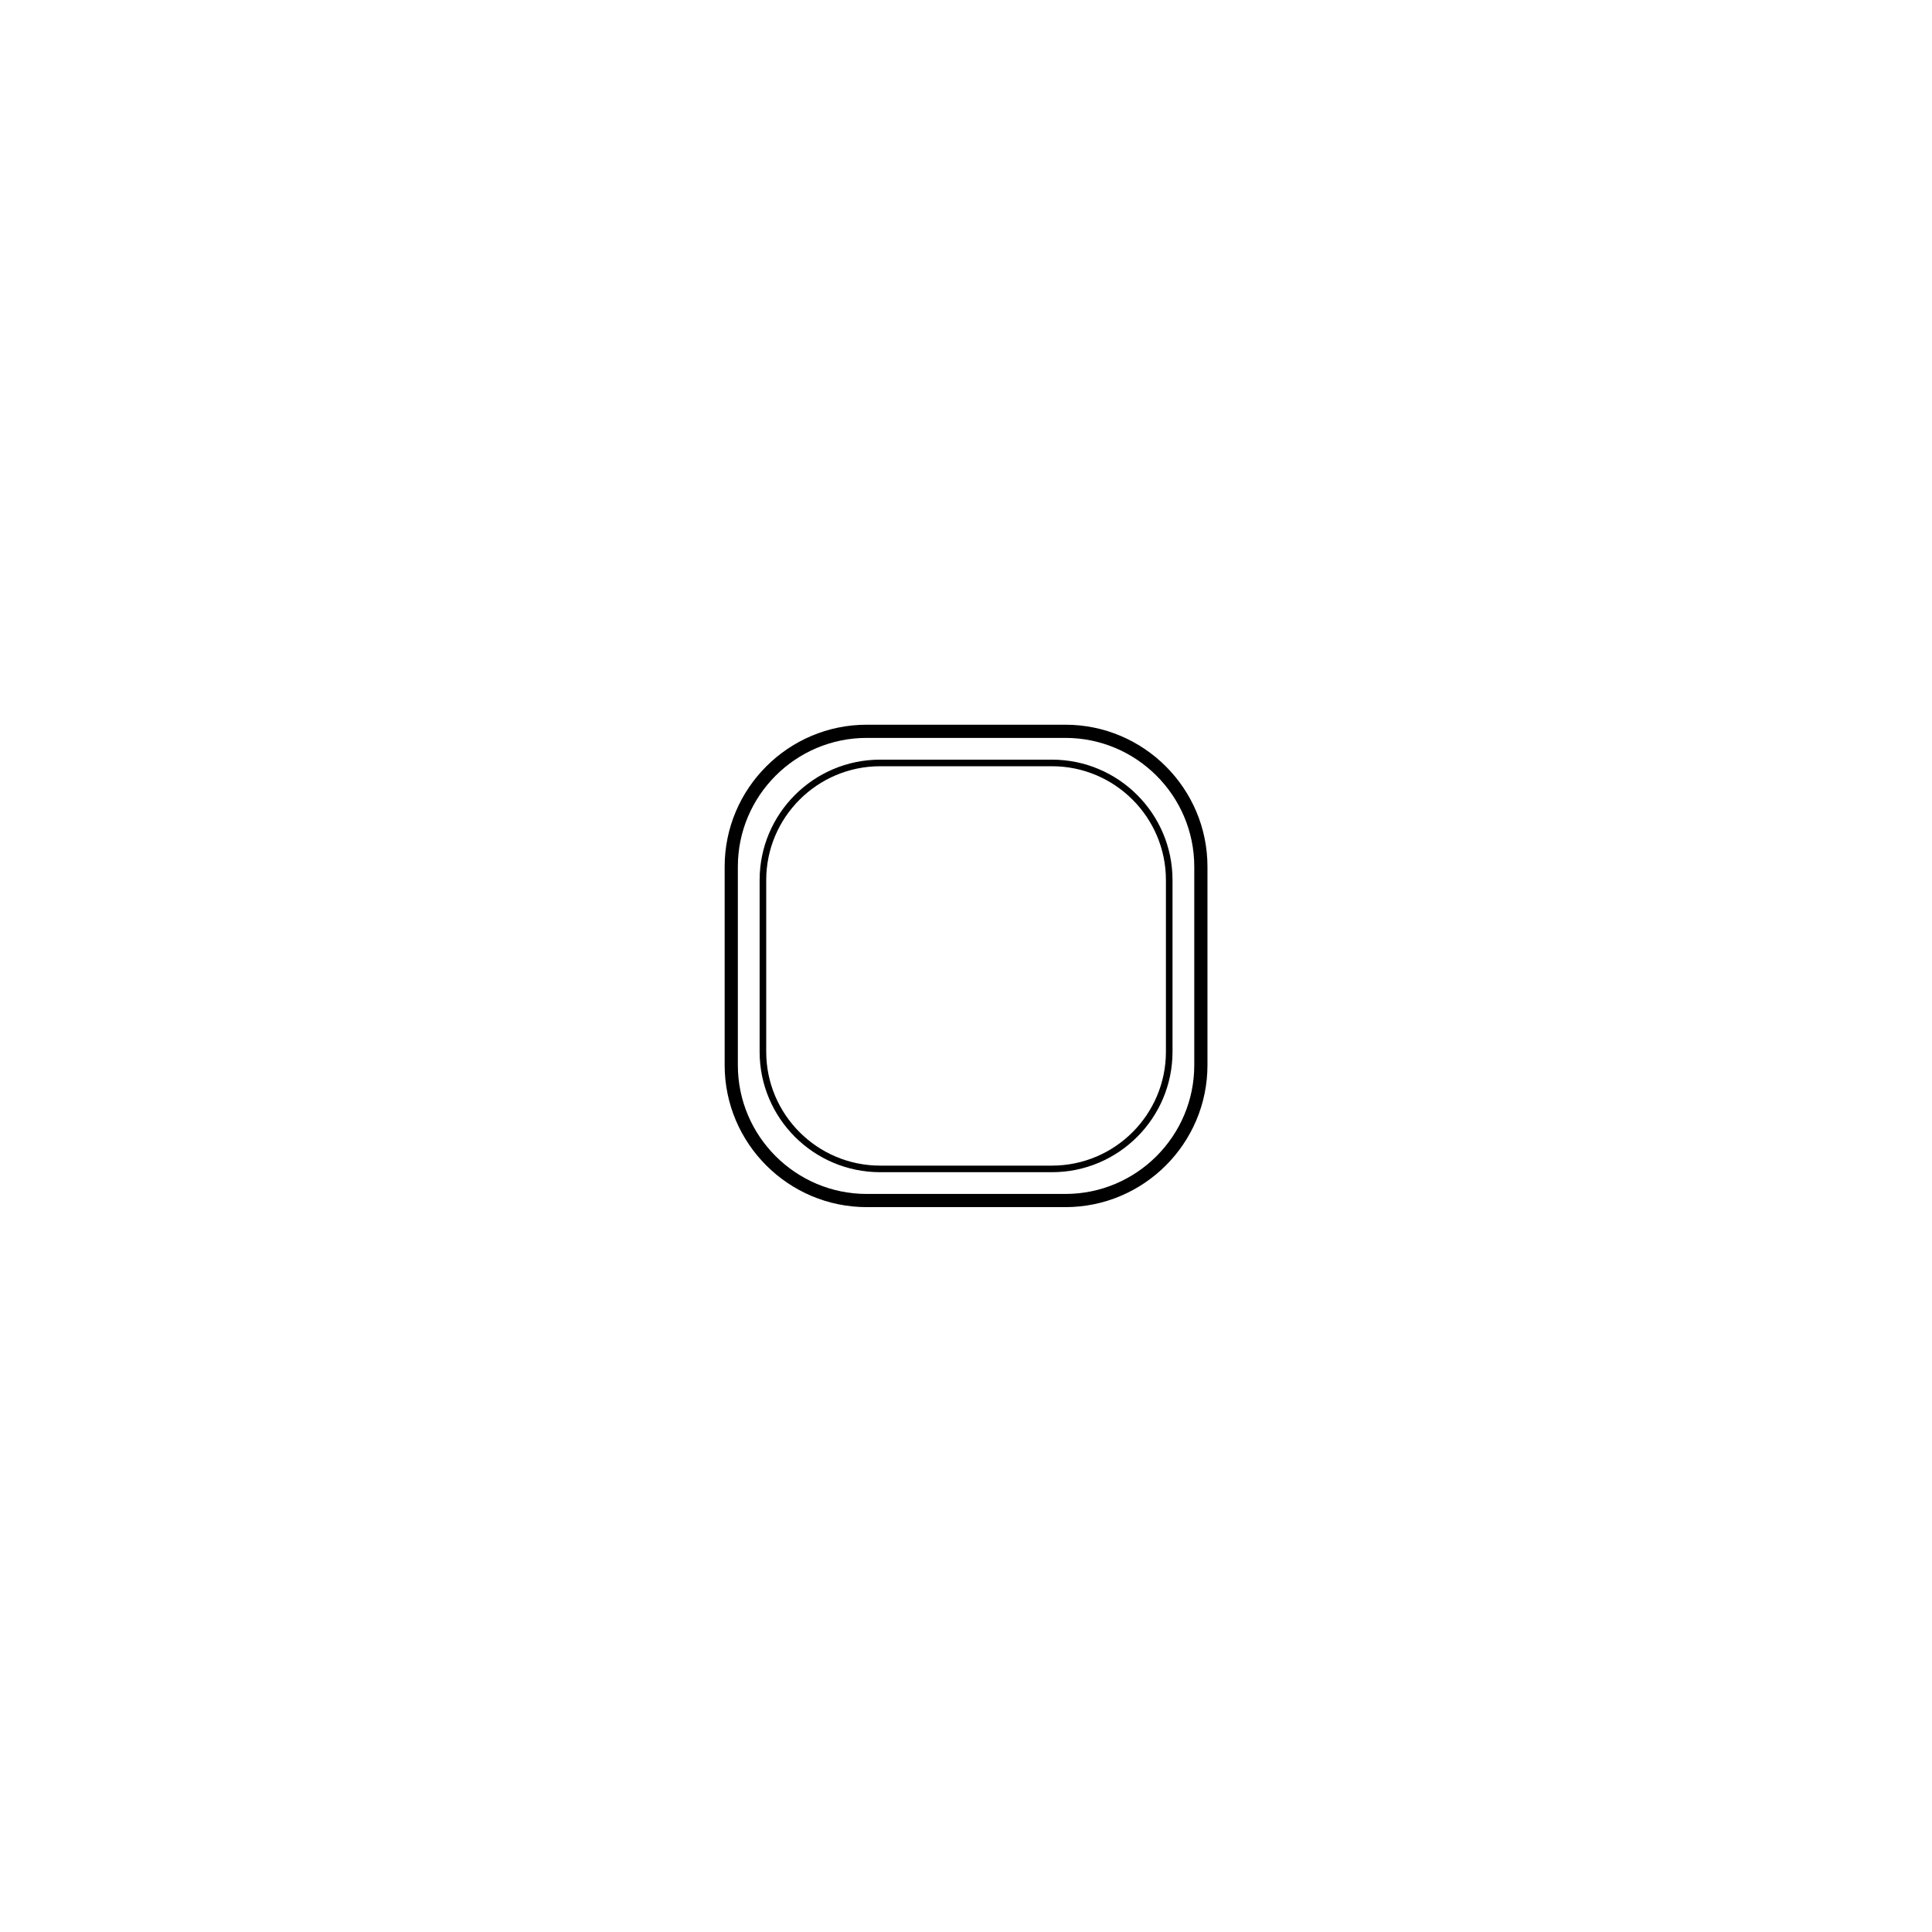
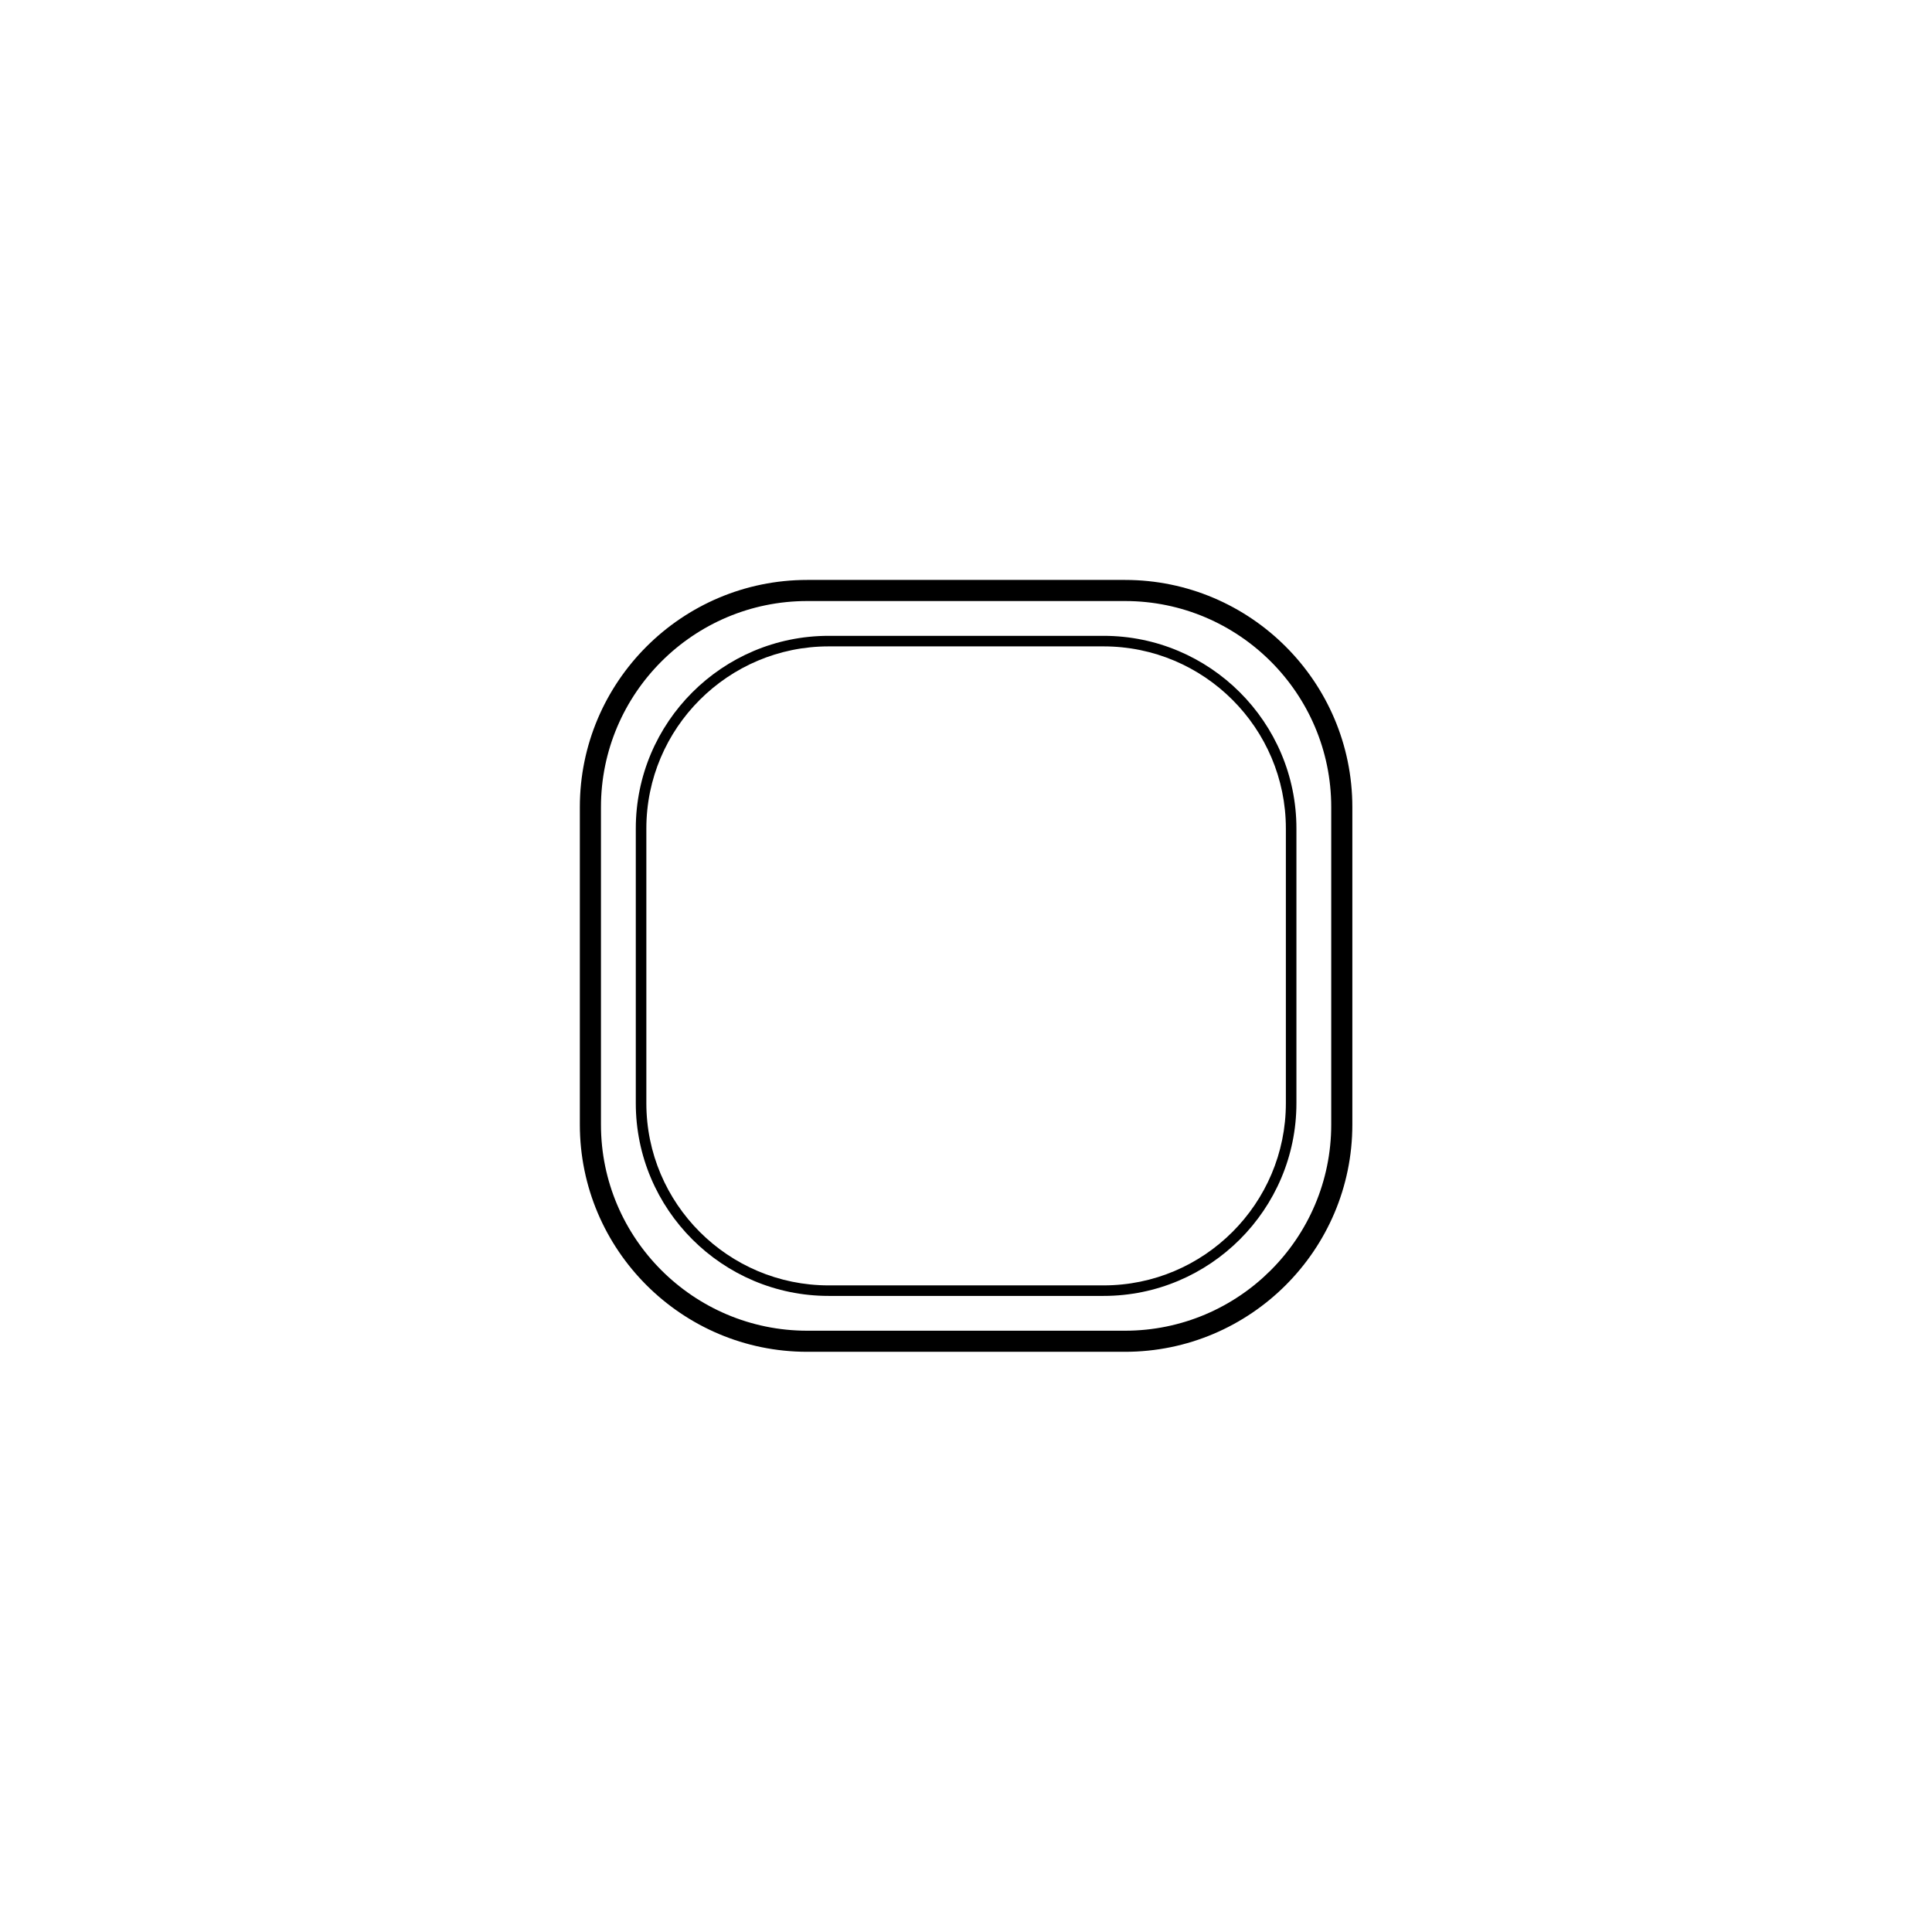
- <svg xmlns="http://www.w3.org/2000/svg" width="2000px" height="2000px" viewBox="0 0 2000 2000" version="1.1">
+ <svg xmlns="http://www.w3.org/2000/svg" width="1250px" height="1250px" viewBox="0 0 1250 1250" version="1.1">
  <defs />
  <g id="Page-1" stroke="none" stroke-width="1" fill="none" fill-rule="evenodd">
-     <g id="buttons" transform="translate(-5000, 0)" fill="#000000" fill-rule="nonzero">
-       <g id="rounded" transform="translate(5750, 750)">
-         <path d="M352.859,499.615 L147.263,499.615 C66.16,499.615 0.158,433.679 0.158,352.63 L0.158,147.2 C0.158,66.163 66.152,0.215 147.263,0.215 L352.859,0.215 C433.962,0.215 499.964,66.151 499.964,147.2 L499.964,352.63 C499.964,433.683 433.97,499.615 352.859,499.615 Z M147.263,13.87 C73.678,13.87 13.82,73.687 13.82,147.204 L13.82,352.634 C13.82,426.155 73.678,485.968 147.263,485.968 L352.859,485.968 C426.444,485.968 486.302,426.151 486.302,352.634 L486.302,147.204 C486.302,73.683 426.444,13.87 352.859,13.87 L147.263,13.87 Z" id="Shape" />
-         <path d="M339.011,463.452 L161.131,463.452 C92.336,463.452 36.358,407.536 36.358,338.78 L36.358,161.058 C36.358,92.31 92.32,36.386 161.131,36.386 L339.011,36.386 C407.806,36.386 463.783,92.301 463.783,161.058 L463.783,338.78 C463.771,407.528 407.798,463.452 339.011,463.452 Z M161.131,43.209 C96.107,43.209 43.187,96.074 43.187,161.058 L43.187,338.78 C43.187,403.764 96.107,456.645 161.131,456.645 L339.011,456.645 C404.047,456.645 456.955,403.78 456.955,338.797 L456.955,161.058 C456.955,96.074 404.047,43.209 339.011,43.209 L161.131,43.209 Z" id="Shape" />
+     <g id="buttons" transform="translate(-5000, -125)" fill="#000000" fill-rule="nonzero">
+       <g id="rounded" transform="translate(5000, 125)">
+         <path d="M727.859,874.615 L522.263,874.615 C441.16,874.615 375.158,808.679 375.158,727.63 L375.158,522.2 C375.158,441.163 441.152,375.215 522.263,375.215 L727.859,375.215 C808.962,375.215 874.964,441.151 874.964,522.2 L874.964,727.63 C874.964,808.683 808.97,874.615 727.859,874.615 Z M522.263,388.87 C448.678,388.87 388.82,448.687 388.82,522.204 L388.82,727.634 C388.82,801.155 448.678,860.968 522.263,860.968 L727.859,860.968 C801.444,860.968 861.302,801.151 861.302,727.634 L861.302,522.204 C861.302,448.683 801.444,388.87 727.859,388.87 L522.263,388.87 Z" id="Shape" />
+         <path d="M714.011,838.452 L536.131,838.452 C467.336,838.452 411.358,782.536 411.358,713.78 L411.358,536.058 C411.358,467.31 467.32,411.386 536.131,411.386 L714.011,411.386 C782.806,411.386 838.783,467.301 838.783,536.058 L838.783,713.78 C838.771,782.528 782.798,838.452 714.011,838.452 Z M536.131,418.209 C471.107,418.209 418.187,471.074 418.187,536.058 L418.187,713.78 C418.187,778.764 471.107,831.645 536.131,831.645 L714.011,831.645 C779.047,831.645 831.955,778.78 831.955,713.797 L831.955,536.058 C831.955,471.074 779.047,418.209 714.011,418.209 L536.131,418.209 Z" id="Shape" />
      </g>
    </g>
  </g>
</svg>
